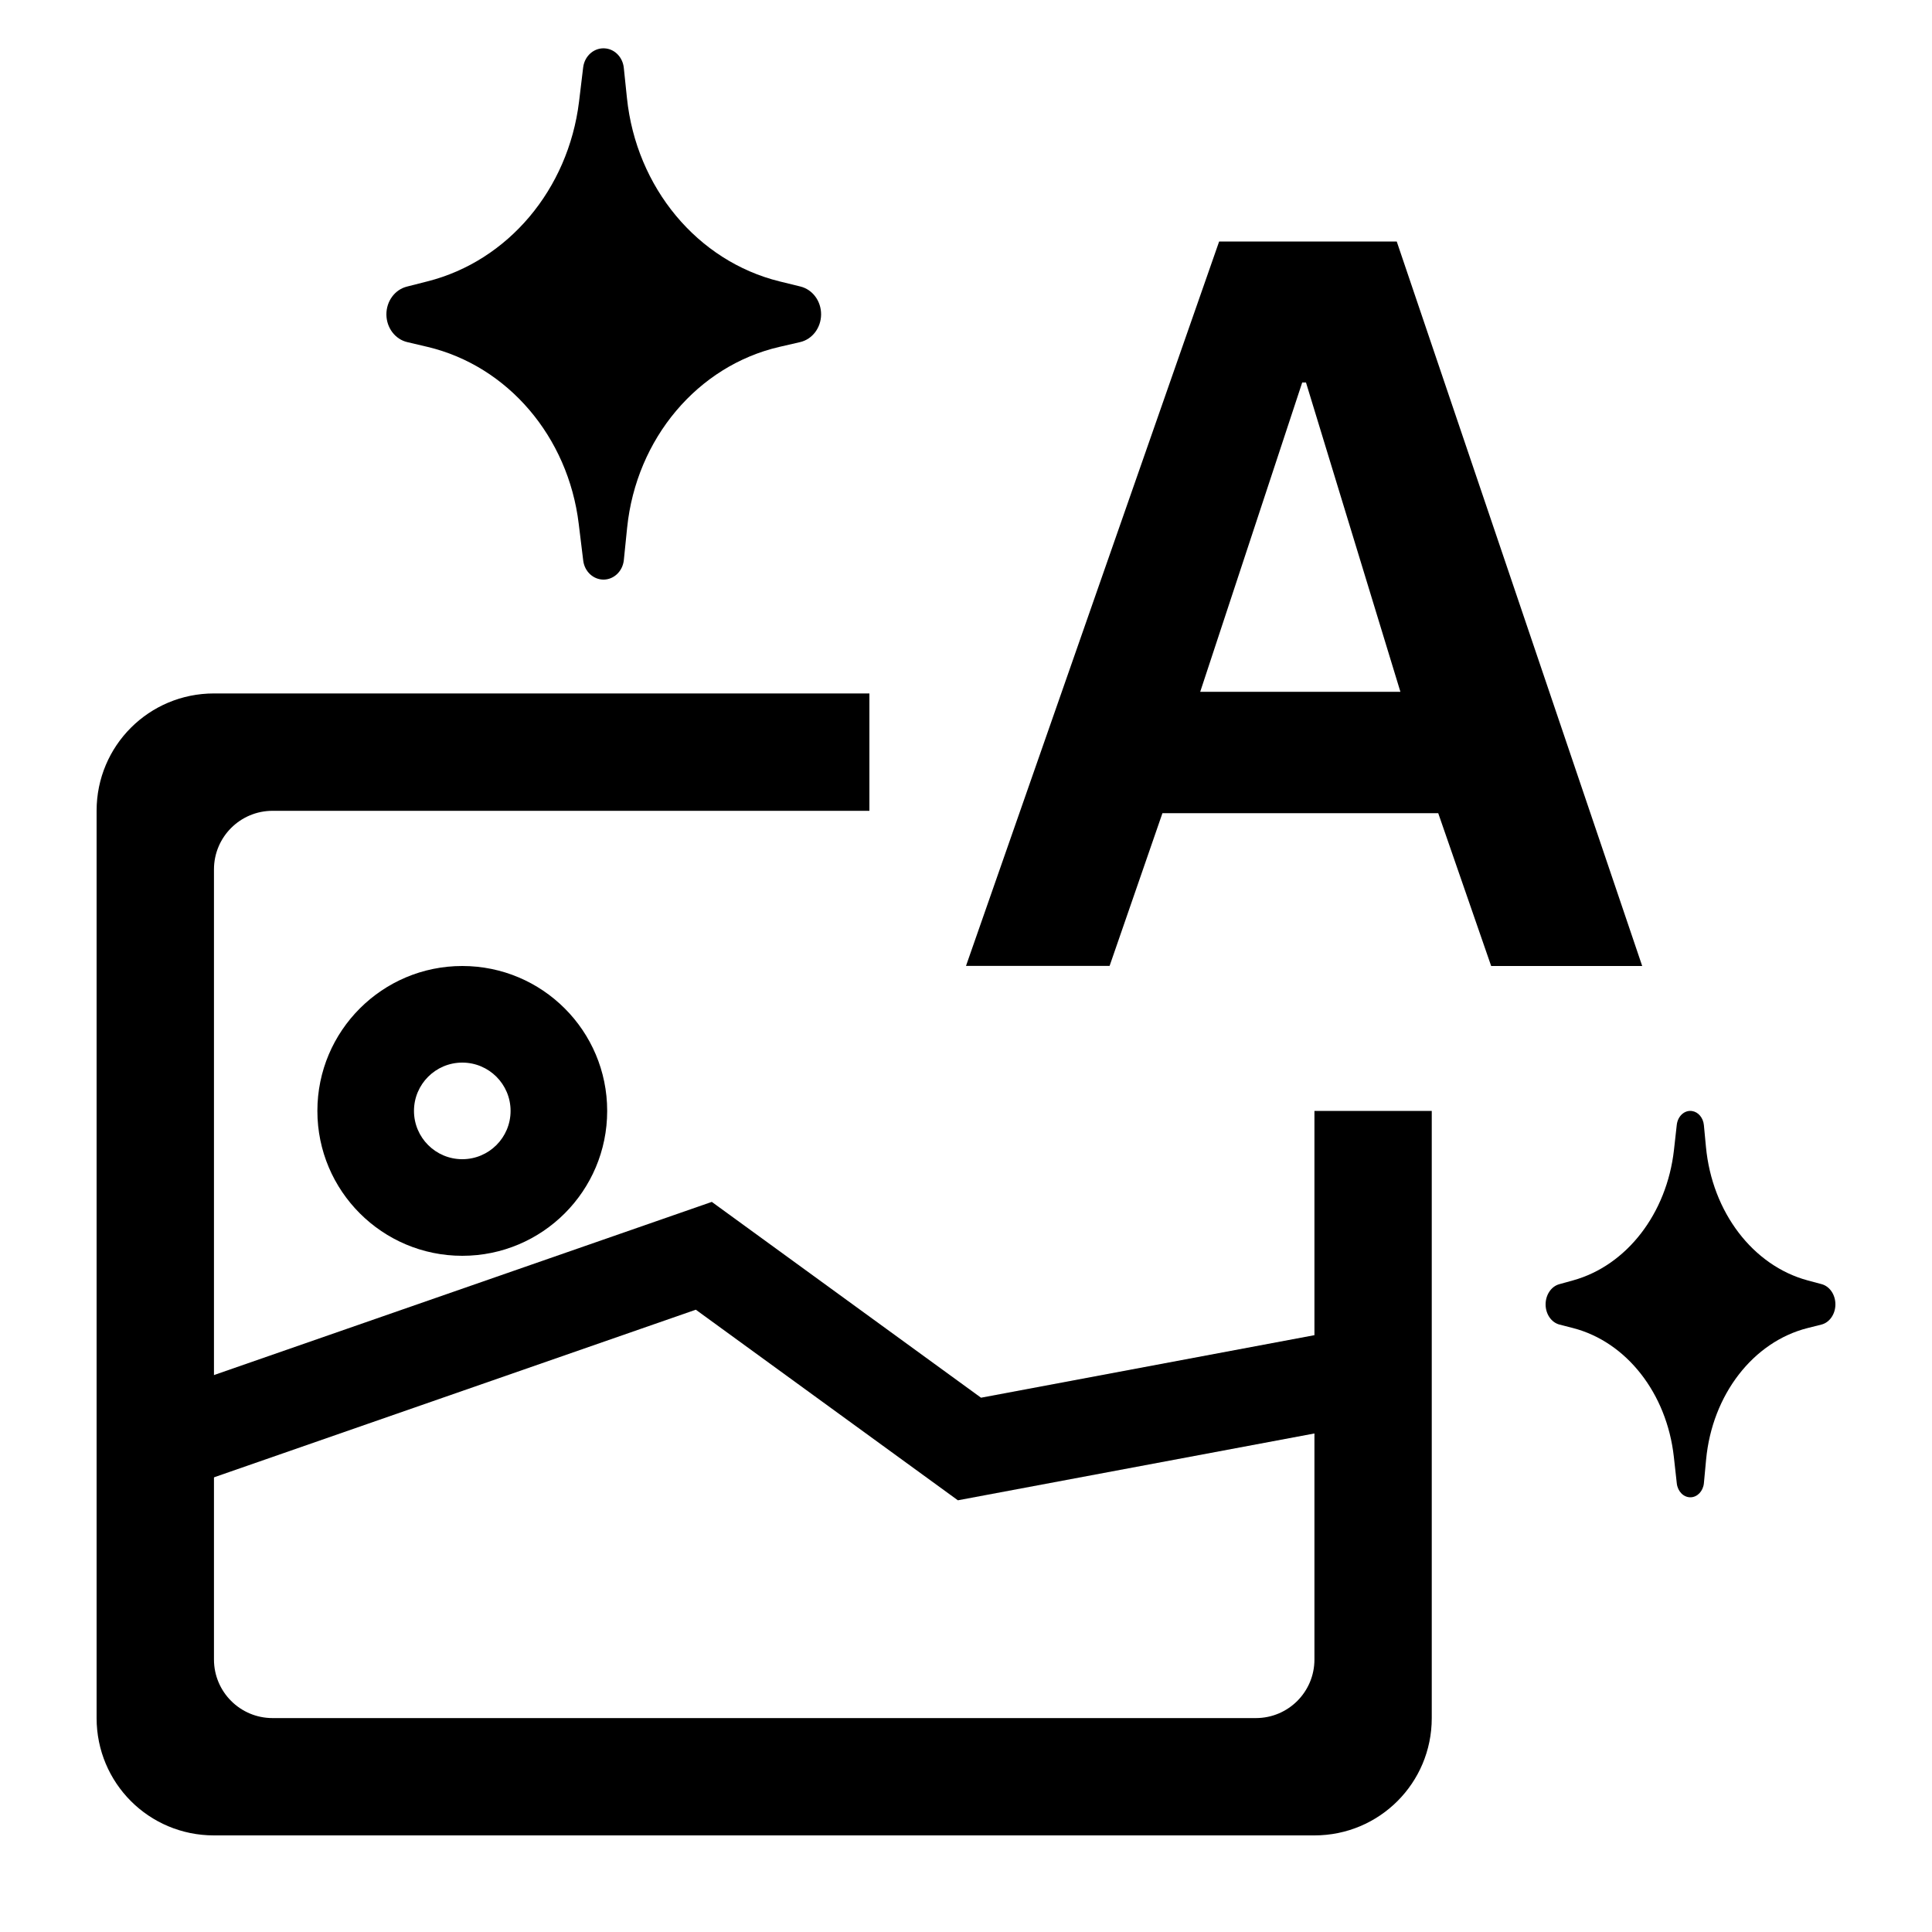
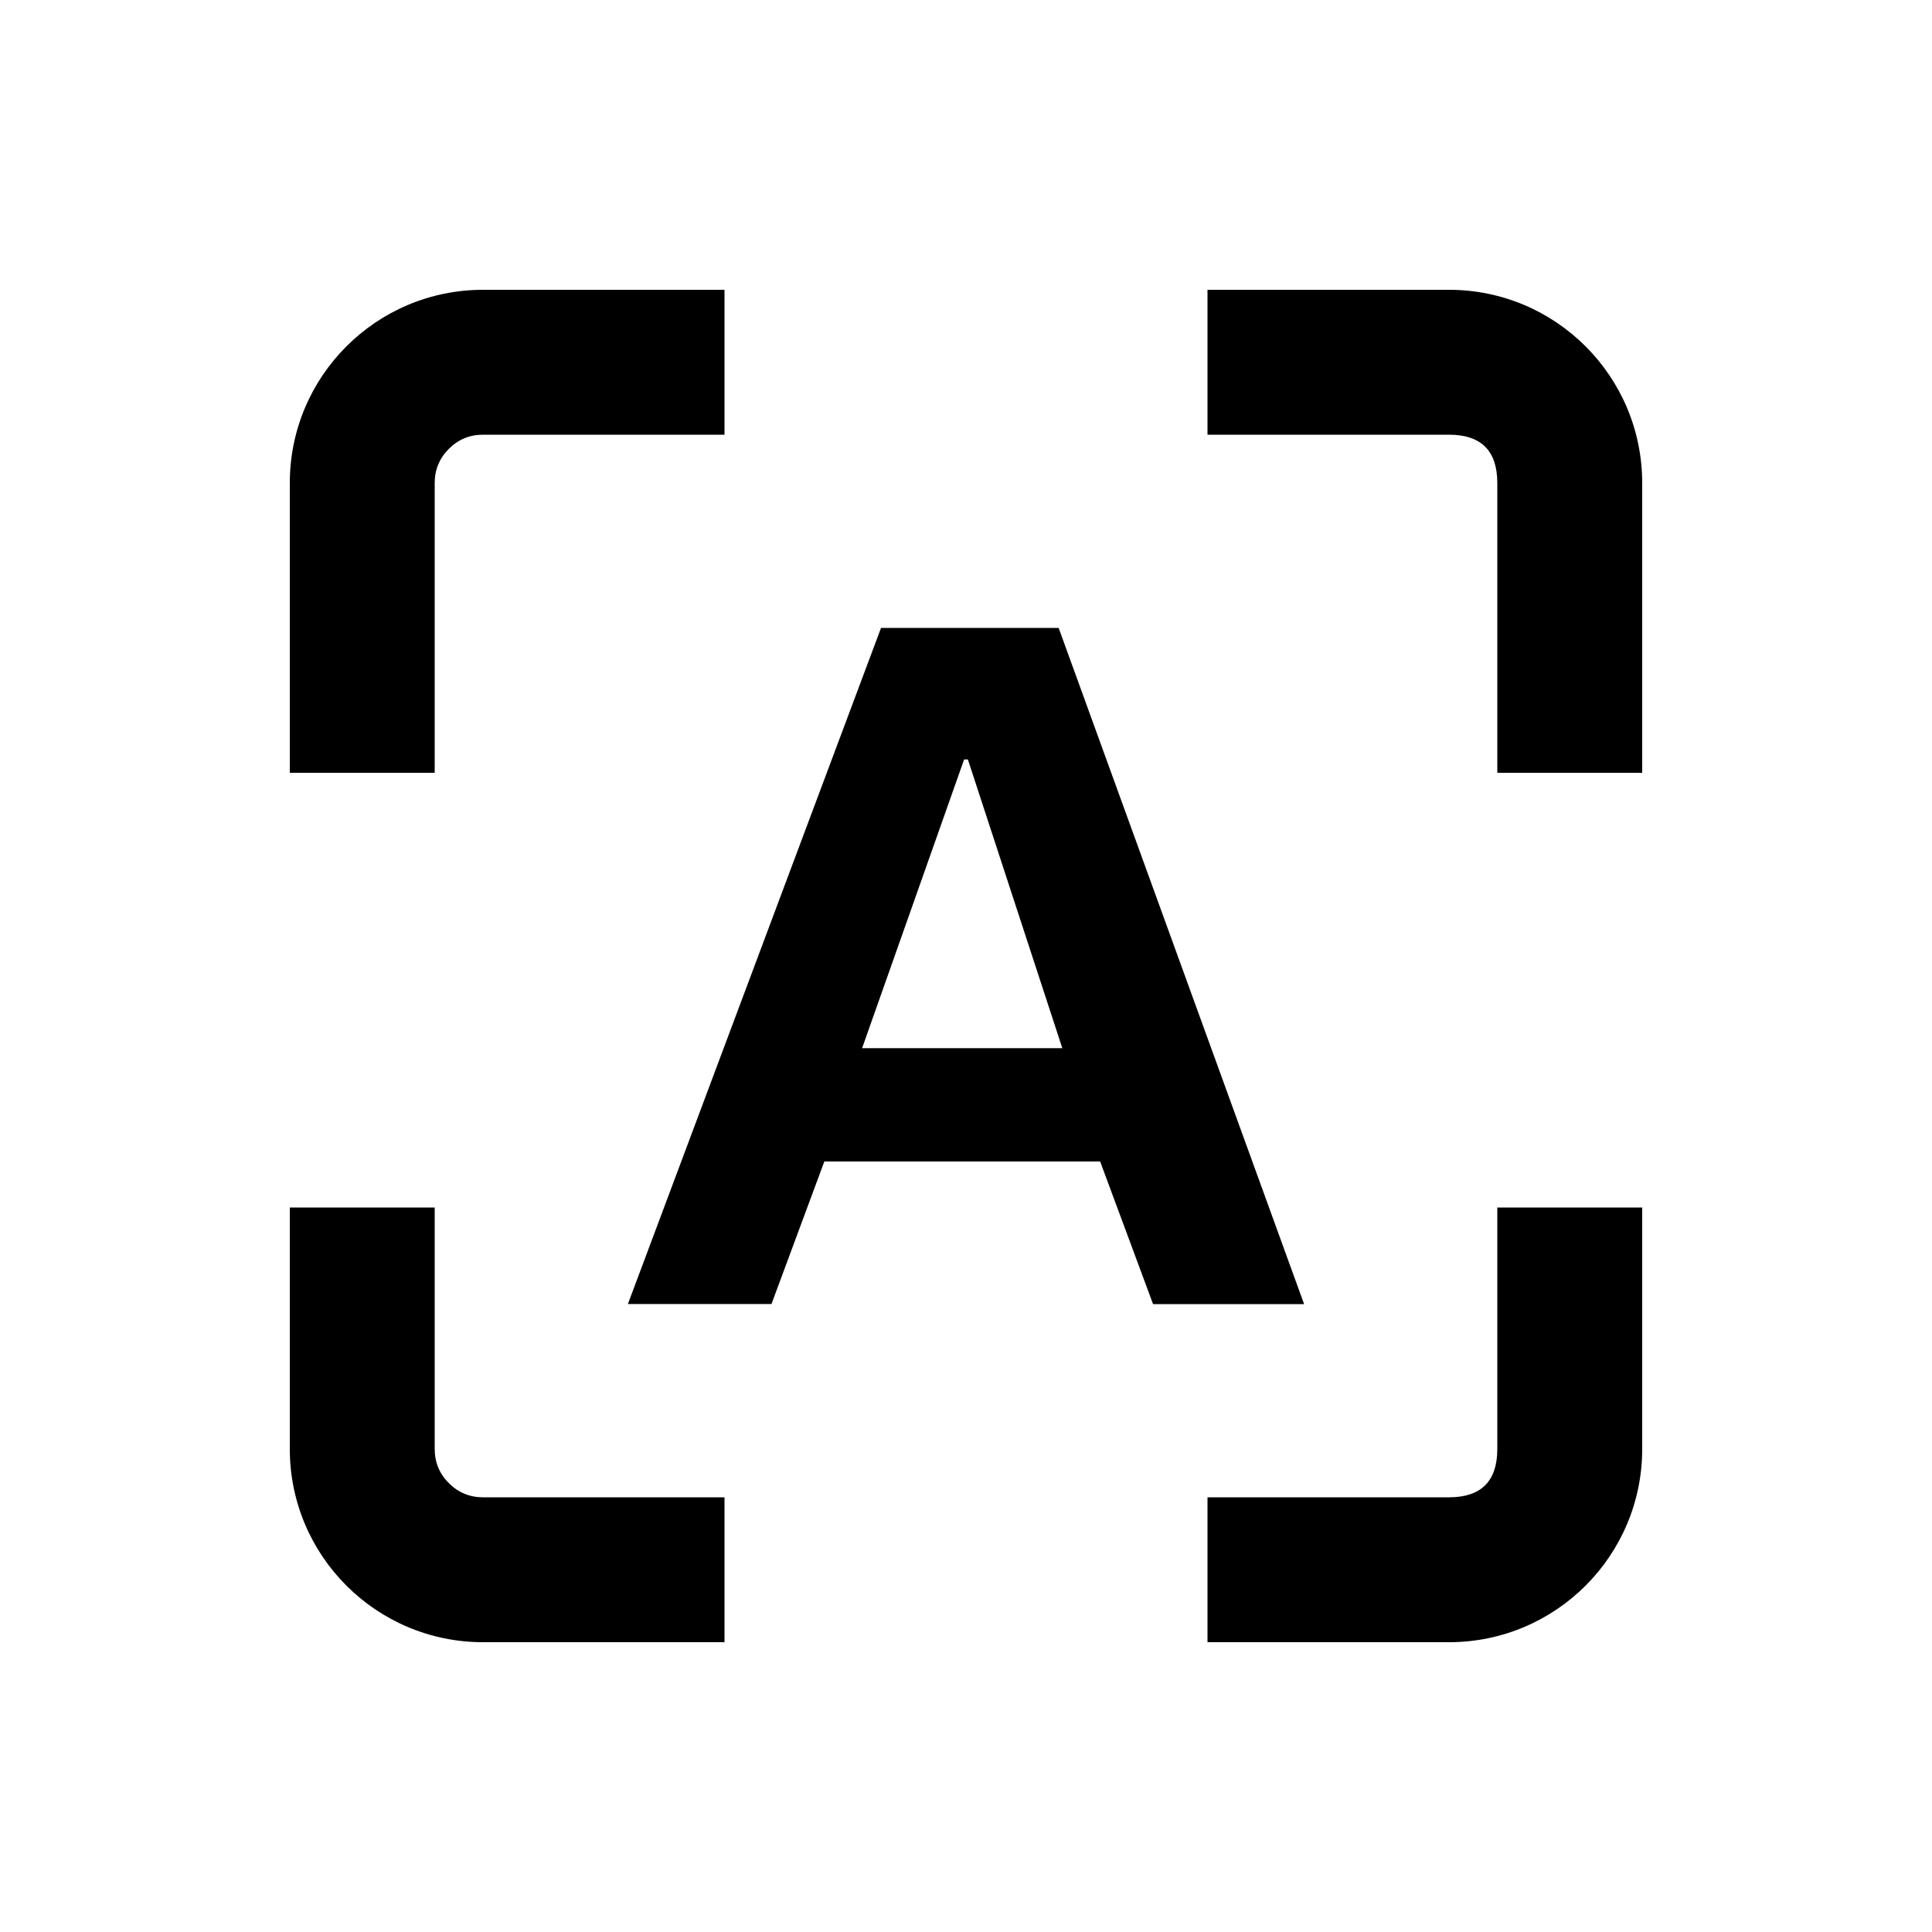
<svg xmlns="http://www.w3.org/2000/svg" fill="none" version="1.1" width="40" height="40" viewBox="0 0 40 40">
  <defs>
    <clipPath id="master_svg0_45_254">
      <rect x="0" y="0" width="40" height="40" rx="0" />
    </clipPath>
  </defs>
  <g clip-path="url(#master_svg0_45_254)">
    <g>
      <g>
-         <g>
-           <g>
-             <g>
-               <path d="M12.549,1.004C12.742,1.03,12.893,1.195,12.915,1.403L12.98,2.027C13.172,3.882,14.438,5.405,16.136,5.825L16.572,5.932C16.824,5.994,17.002,6.235,17,6.511C16.998,6.787,16.818,7.025,16.565,7.083L16.136,7.182C14.442,7.574,13.173,9.082,12.984,10.926L12.915,11.604C12.888,11.828,12.711,11.997,12.5,12C12.288,12.002,12.107,11.838,12.076,11.614L11.982,10.846C11.764,9.041,10.512,7.576,8.852,7.182L8.432,7.083C8.181,7.024,8.002,6.787,8,6.512C7.998,6.237,8.174,5.997,8.424,5.934L8.852,5.825C10.517,5.403,11.764,3.924,11.988,2.108L12.074,1.394C12.105,1.146,12.317,0.972,12.549,1.004Z" fill="#000000" fill-opacity="1" style="mix-blend-mode:passthrough" />
-             </g>
-             <g>
-               <path d="M18,14.357L4.429,14.357C3.087,14.357,2,15.438,2,16.786L2,35.571C2,36.913,3.081,38,4.429,38L27.214,38C28.556,38,29.643,36.919,29.643,35.571L29.643,23L27.214,23L27.214,34.358C27.214,35.029,26.672,35.571,26.001,35.571L5.643,35.571C4.973,35.571,4.43,35.028,4.43,34.358L4.43,18C4.43,17.33,4.973,16.787,5.643,16.787L18,16.787L18,14.357Z" fill-rule="evenodd" fill="#000000" fill-opacity="1" style="mix-blend-mode:passthrough" />
-             </g>
-           </g>
-           <g>
-             <g>
-               <path d="M35.033,23.003C35.161,23.022,35.262,23.142,35.277,23.293L35.32,23.747C35.448,25.096,36.292,26.203,37.424,26.509L37.715,26.587C37.883,26.632,38.001,26.807,38,27.008C37.999,27.209,37.878,27.382,37.71,27.424L37.424,27.496C36.295,27.781,35.449,28.878,35.323,30.219L35.277,30.712C35.259,30.875,35.141,30.998,35,31C34.859,31.002,34.738,30.882,34.717,30.719L34.655,30.161C34.509,28.848,33.675,27.782,32.568,27.496L32.288,27.424C32.121,27.381,32.001,27.209,32,27.009C31.999,26.809,32.116,26.634,32.283,26.588L32.568,26.509C33.678,26.202,34.51,25.126,34.658,23.806L34.716,23.287C34.737,23.106,34.878,22.979,35.033,23.003Z" fill="#000000" fill-opacity="1" style="mix-blend-mode:passthrough" />
-             </g>
-           </g>
-         </g>
-       </g>
-       <g>
-         <path d="M9.571,26C11.228,26,12.571,24.657,12.571,23C12.571,21.343,11.228,20,9.571,20C7.915,20,6.571,21.343,6.571,23C6.571,24.657,7.915,26,9.571,26ZM9.571,22C10.124,22,10.571,22.448,10.571,23C10.571,23.552,10.124,24,9.571,24C9.019,24,8.571,23.552,8.571,23C8.571,22.448,9.019,22,9.571,22Z" fill-rule="evenodd" fill="#000000" fill-opacity="1" />
-       </g>
-       <g>
-         <path d="M28.256,29.483L19.832,31.062L14.406,27.116L3.4,30.945L2.743,29.056L14.737,24.884L20.311,28.938L27.887,27.517L28.256,29.483Z" fill-rule="evenodd" fill="#000000" fill-opacity="1" />
+         <path d="M15,6L10,6C7.791,6,6,7.791,6,10L6,16L9,16L9,10Q9,9.586,9.293,9.293Q9.586,9,10,9L15,9L15,6ZM15,31L10,31Q9.586,31,9.293,30.707Q9,30.414,9,30L9,25L6,25L6,30C6,32.209,7.791,34,10,34L15,34L15,31ZM25,34L25,31L30,31Q31,31,31,30L31,25L34,25L34,30C34,32.209,32.209,34,30,34L25,34ZM25,9L25,6L30,6C32.209,6,34,7.791,34,10L34,16L31,16L31,10Q31,9,30,9L25,9Z" fill-rule="evenodd" fill="#000000" fill-opacity="1" />
      </g>
    </g>
    <g>
      <g>
        <g>
-           <path d="M22.971,19.998L20,19.998L25.241,5L28.918,5L34,20L30.873,20L29.777,16.836L24.067,16.836L22.973,19.998L22.971,19.998ZM24.849,14.323L28.994,14.323L27.039,7.919L26.961,7.919L24.849,14.323Z" fill="#000000" fill-opacity="1" style="mix-blend-mode:passthrough" />
+           <path d="M15.971,26.998L13,26.998L18.241,13L21.918,13L27,27L23.873,27L22.777,24.047L17.067,24.047L15.973,26.998L15.971,26.998ZM17.849,21.701L21.994,21.701L20.039,15.724L19.961,15.724L17.849,21.701Z" fill="#000000" fill-opacity="1" style="mix-blend-mode:passthrough" />
        </g>
      </g>
    </g>
  </g>
</svg>
